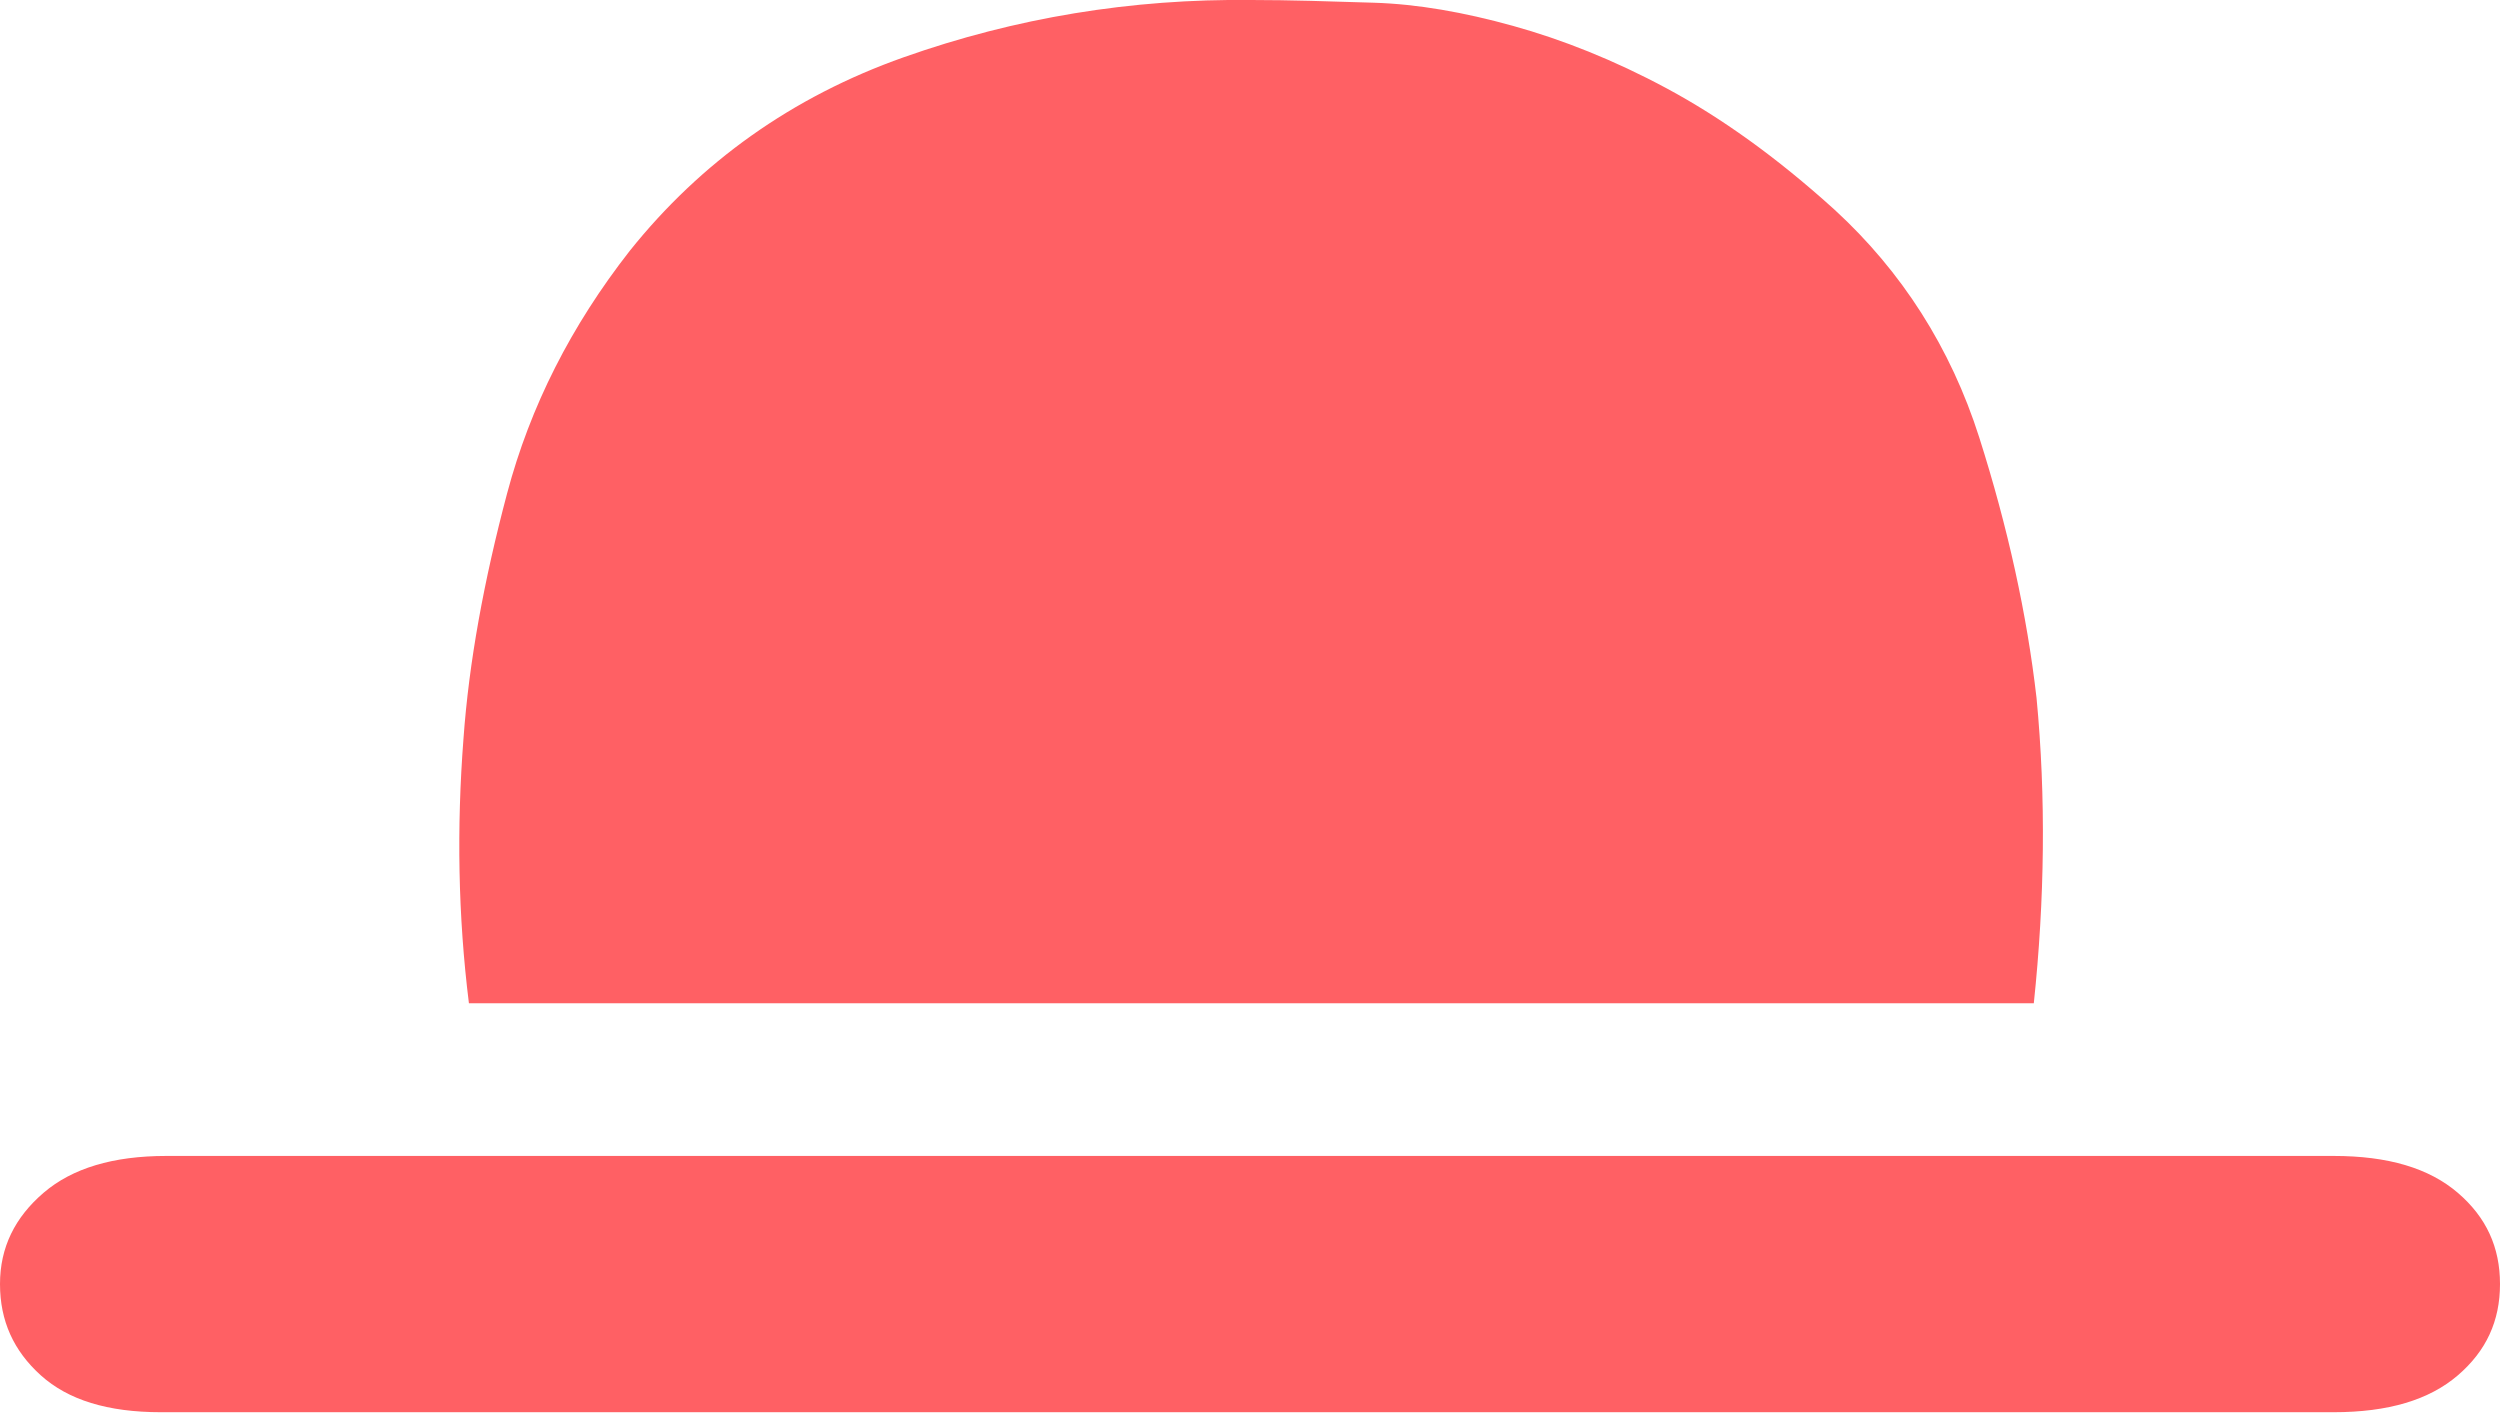
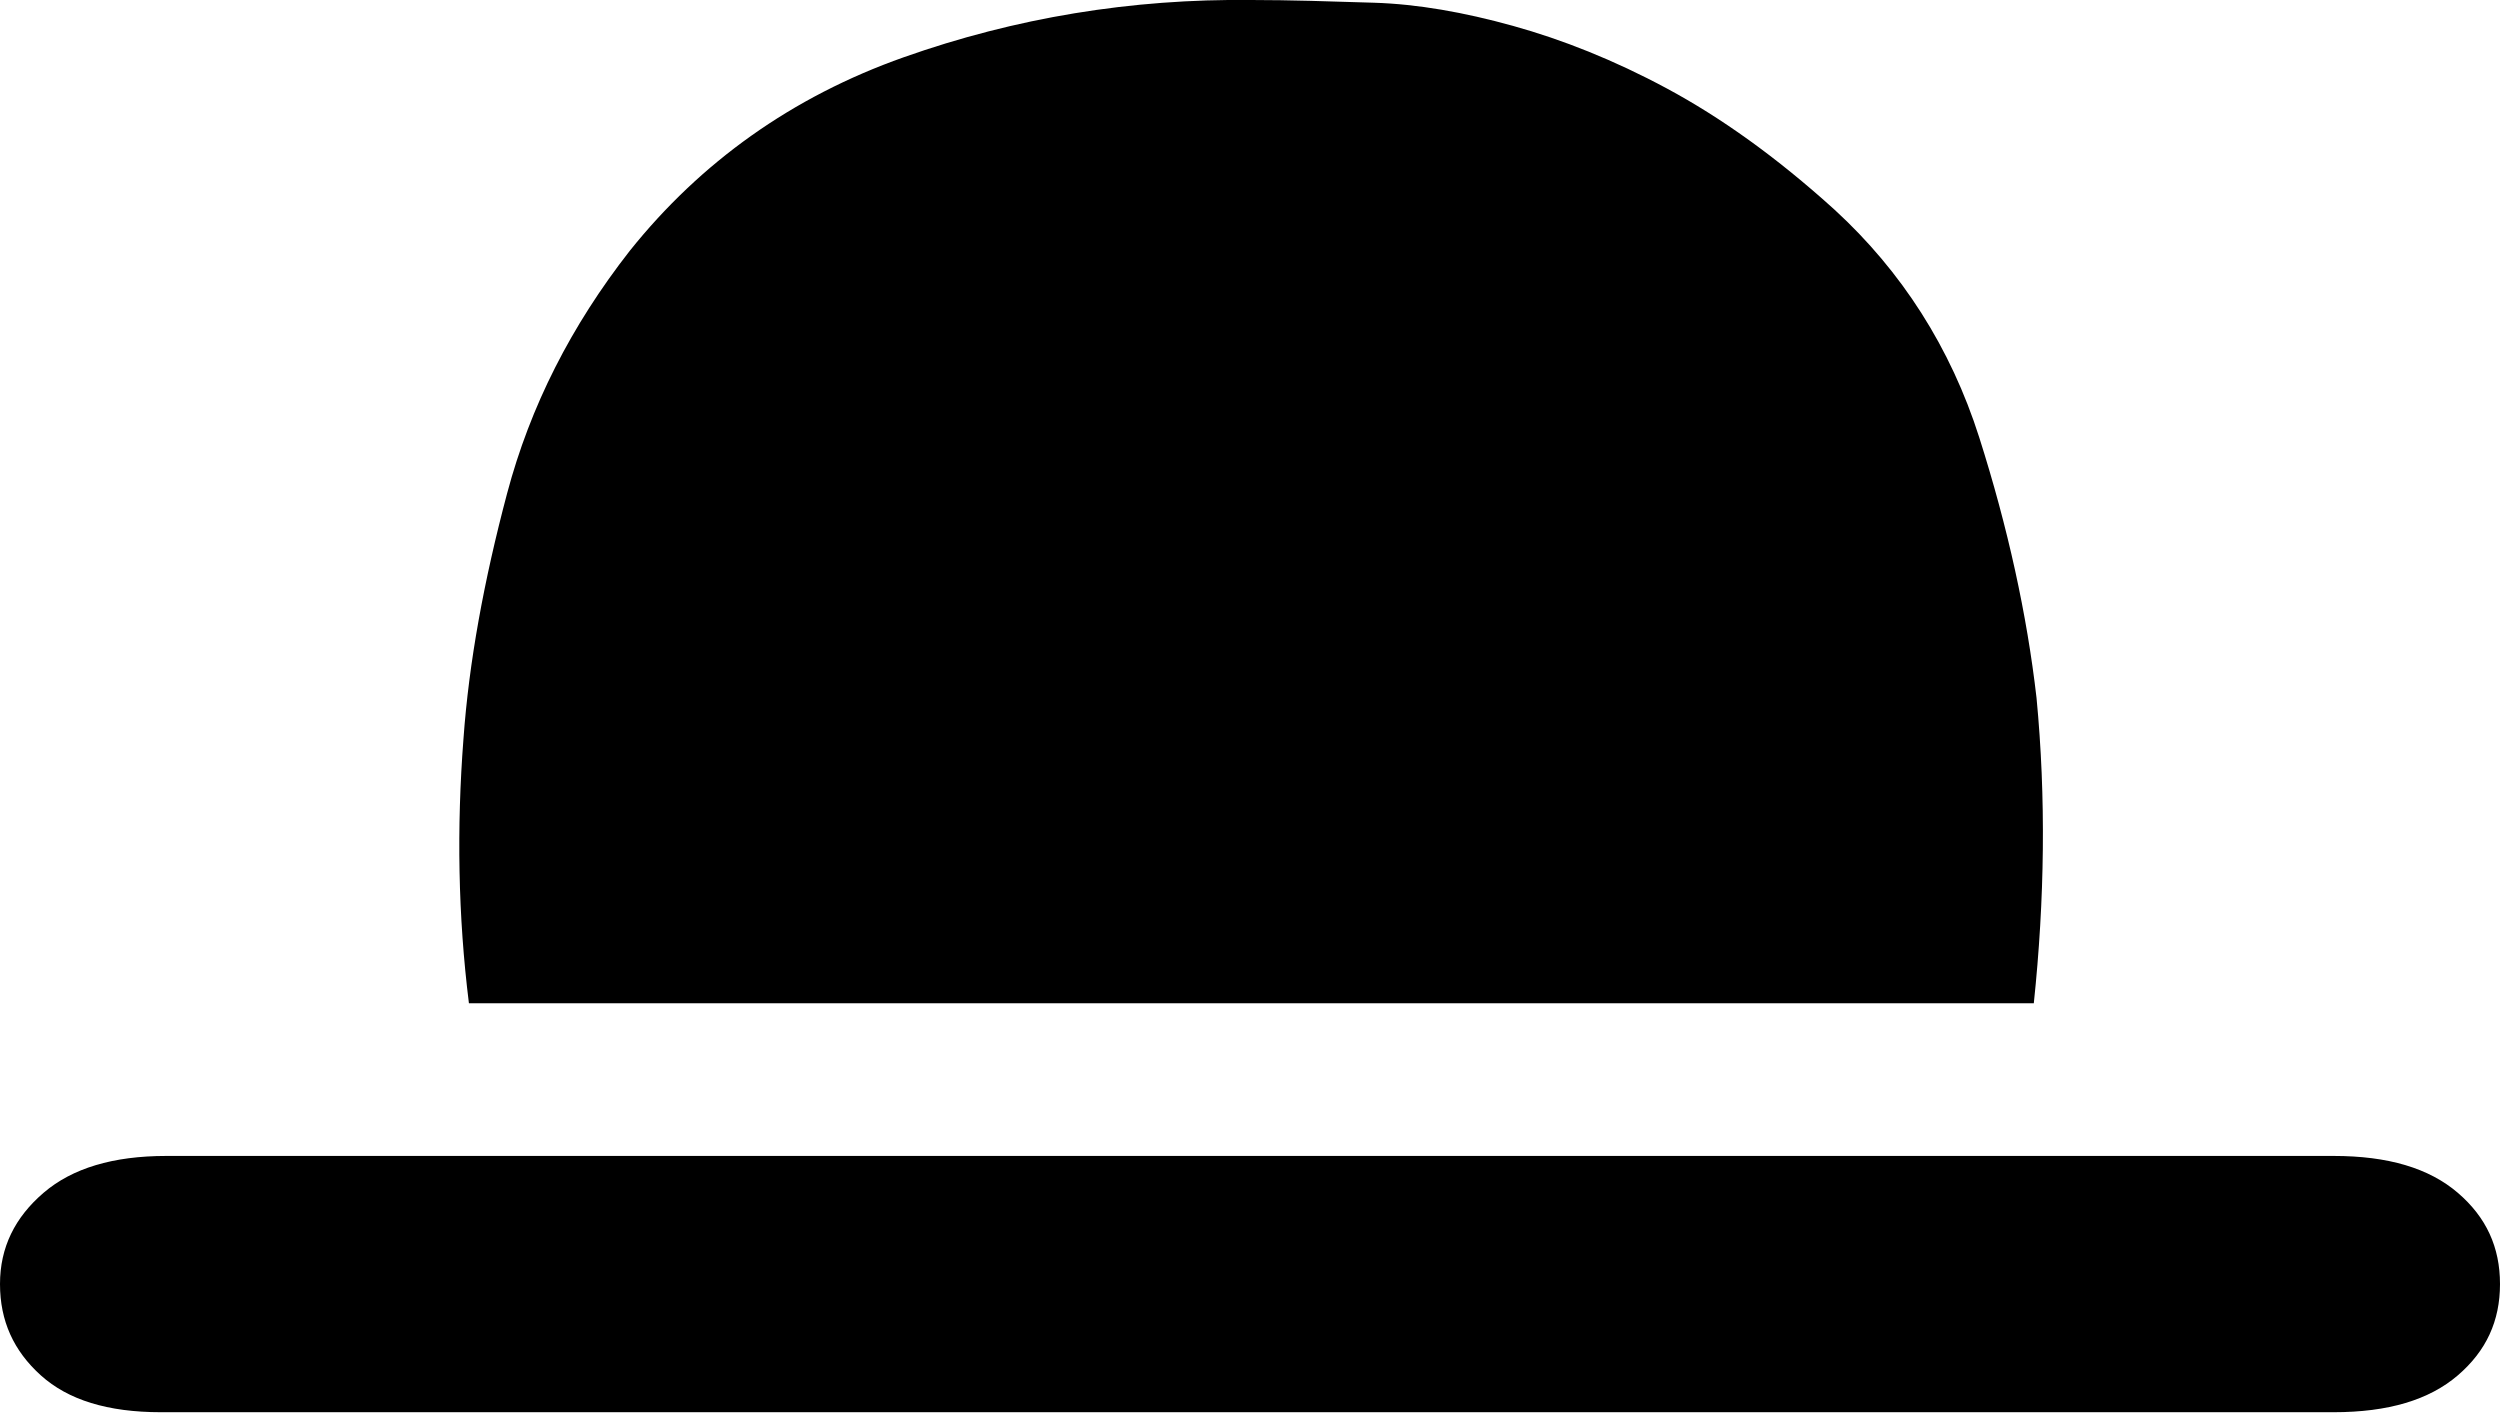
<svg xmlns="http://www.w3.org/2000/svg" version="1.1" id="图层_1" x="0px" y="0px" viewBox="0 0 183.4 103.6" style="enable-background:new 0 0 183.4 103.6;" xml:space="preserve">
-   <style type="text/css">
- 	.st0{fill:#FF6064;}
- </style>
-   <path class="st0" d="M183.4,94.2c0,2.7-1,4.9-3.1,6.7c-2.1,1.8-5.1,2.7-9.1,2.7H11.8c-3.9,0-6.8-0.9-8.8-2.7s-3-4-3-6.7  s1.1-4.9,3.2-6.7c2.1-1.8,5.1-2.7,9-2.7h159c4,0,7,0.9,9.1,2.7C182.4,89.3,183.4,91.5,183.4,94.2L183.4,94.2z M91.8,0  c2.8,0,5.8,0.1,9,0.2s6.6,0.7,10.2,1.7s7.4,2.5,11.3,4.6s8,5,12.3,8.9c4.9,4.5,8.5,10.1,10.6,16.7s3.5,13,4.2,19.1  c0.7,7.3,0.6,14.8-0.2,22.4H34.4c-0.8-6.4-0.9-12.9-0.4-19.4c0.4-5.6,1.5-11.6,3.2-18s4.7-12.3,9-17.8c5.2-6.5,11.9-11.3,20.1-14.2  S83-0.1,91.8,0L91.8,0z" />
+   <path d="M183.4,94.2c0,2.7-1,4.9-3.1,6.7c-2.1,1.8-5.1,2.7-9.1,2.7H11.8c-3.9,0-6.8-0.9-8.8-2.7s-3-4-3-6.7s1.1-4.9,3.2-6.7  c2.1-1.8,5.1-2.7,9-2.7h159c4,0,7,0.9,9.1,2.7C182.4,89.3,183.4,91.5,183.4,94.2L183.4,94.2z" />
+   <path d="M91.8,0c2.8,0,5.8,0.1,9,0.2s6.6,0.7,10.2,1.7s7.4,2.5,11.3,4.6s8,5,12.3,8.9c4.9,4.5,8.5,10.1,10.6,16.7s3.5,13,4.2,19.1  c0.7,7.3,0.6,14.8-0.2,22.4H34.4c-0.8-6.4-0.9-12.9-0.4-19.4c0.4-5.6,1.5-11.6,3.2-18s4.7-12.3,9-17.8c5.2-6.5,11.9-11.3,20.1-14.2  S83-0.1,91.8,0L91.8,0z" />
</svg>
